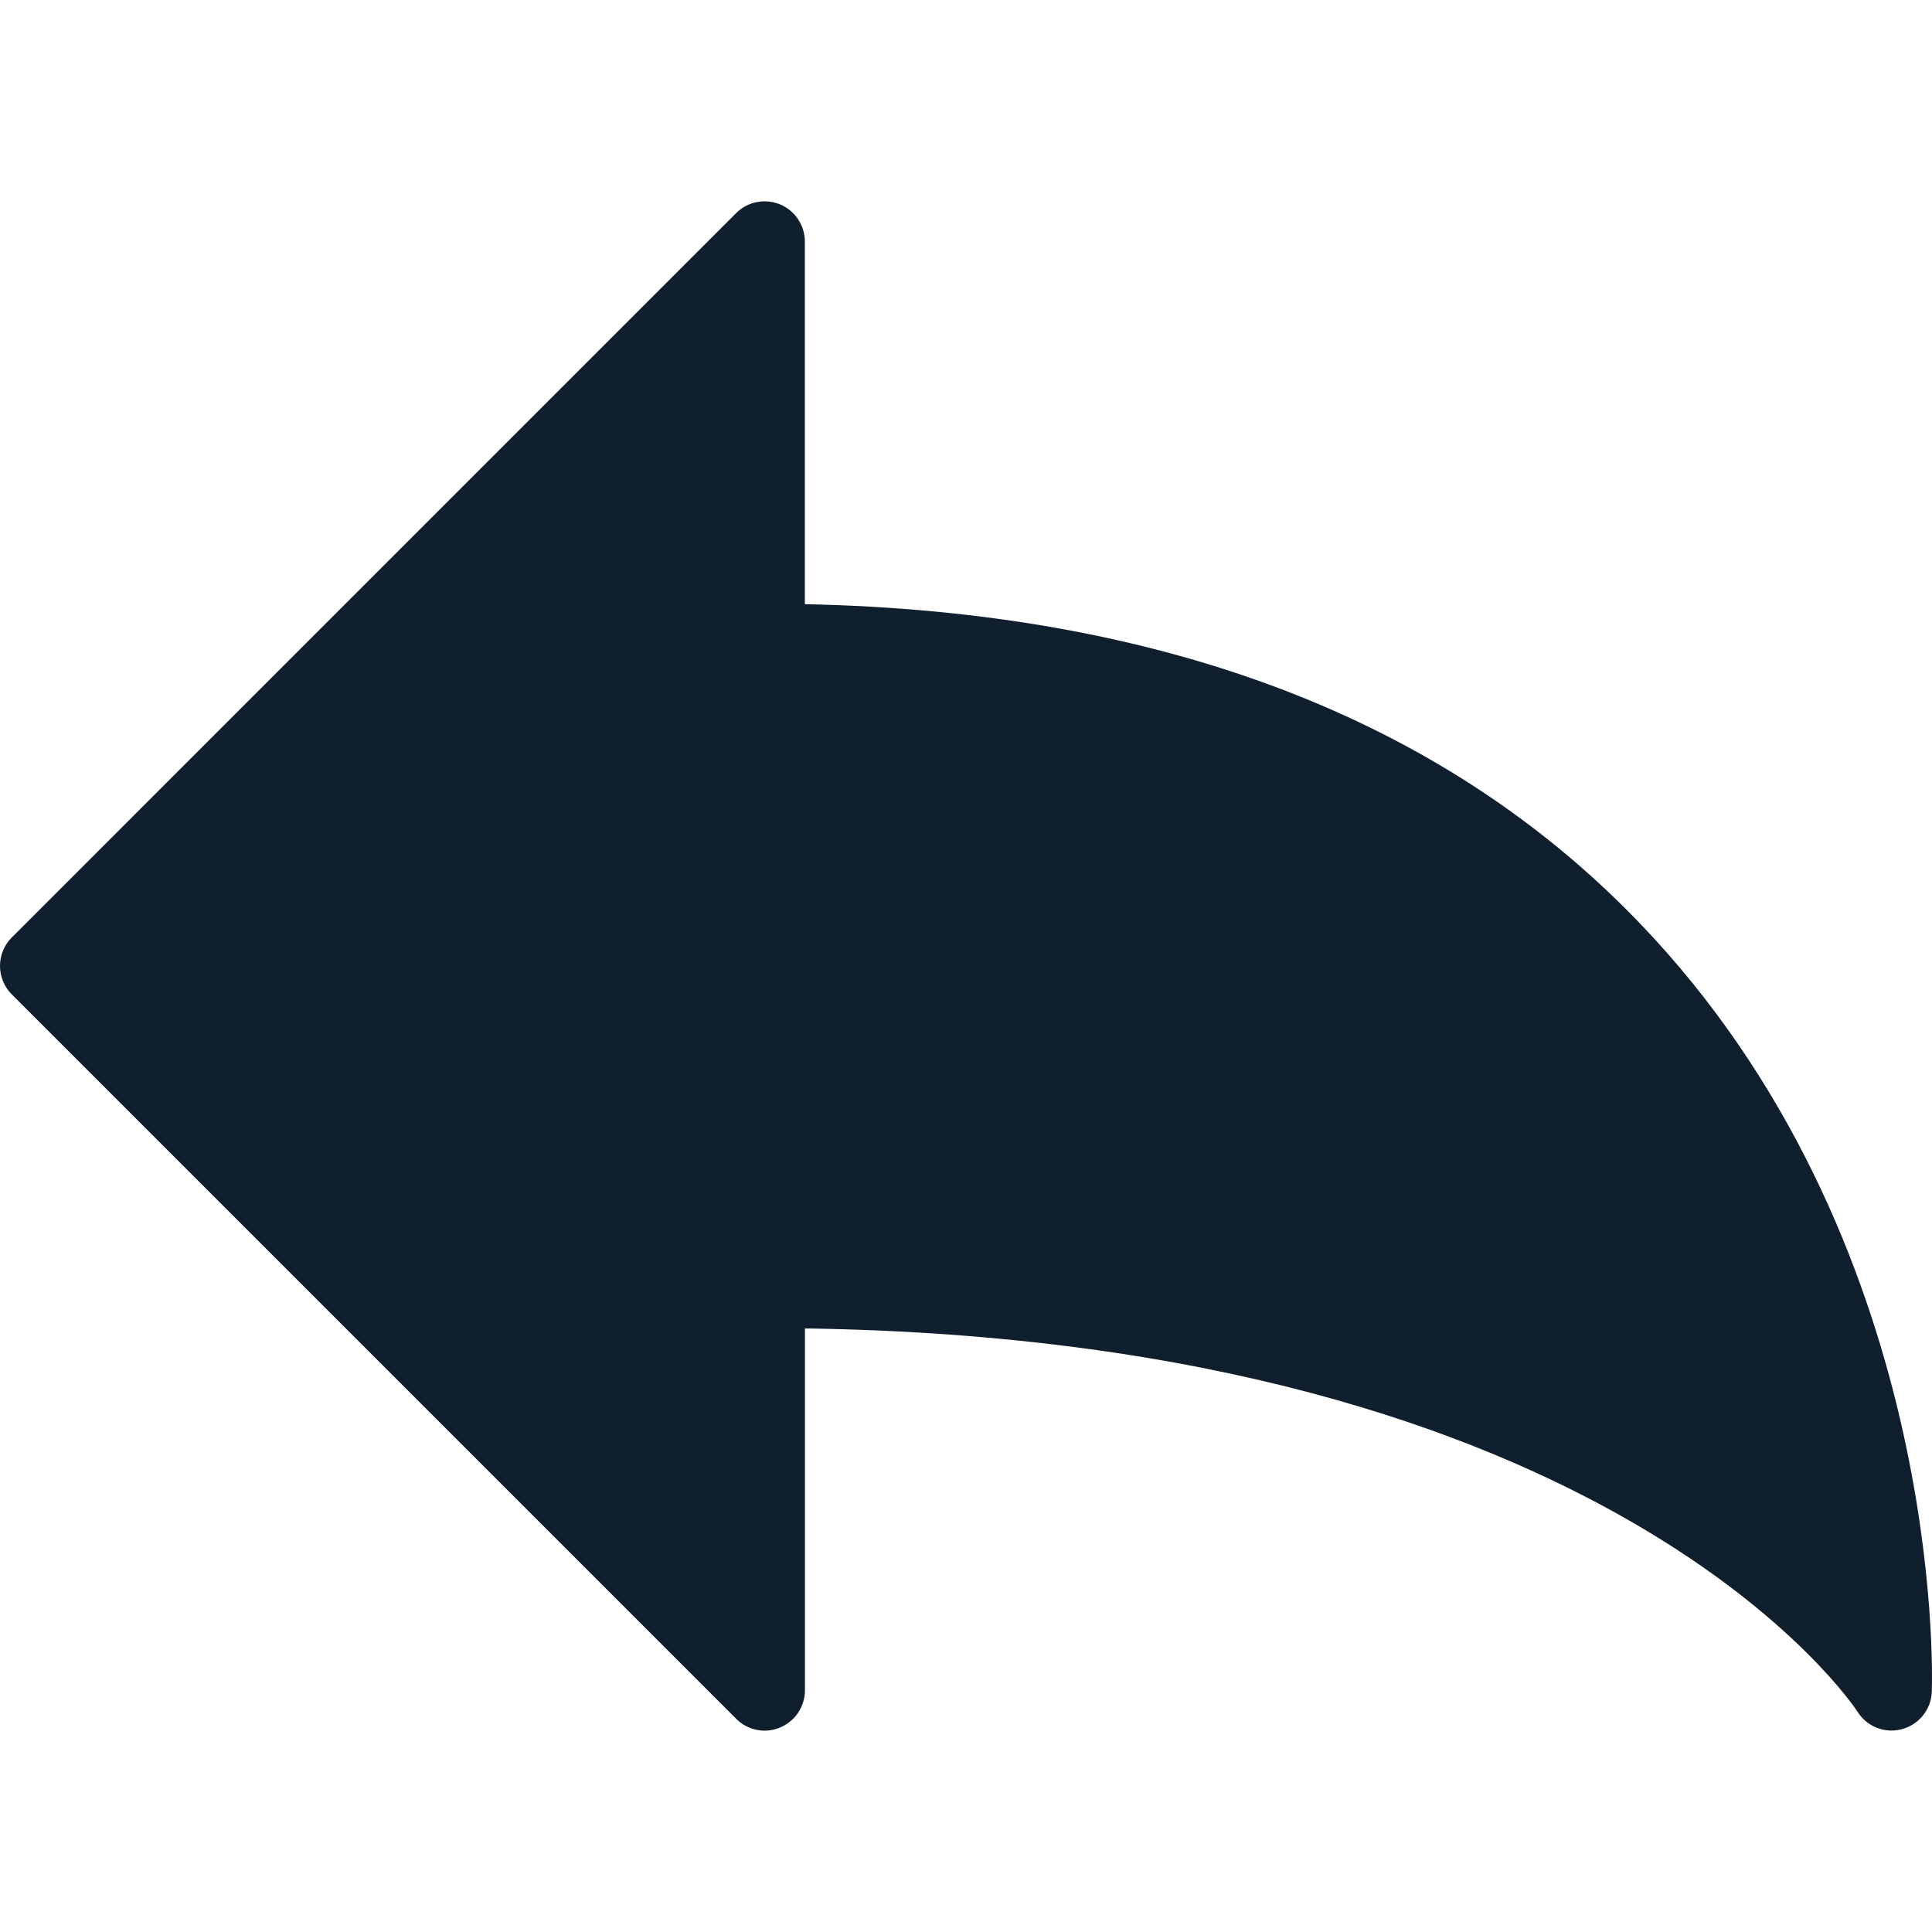
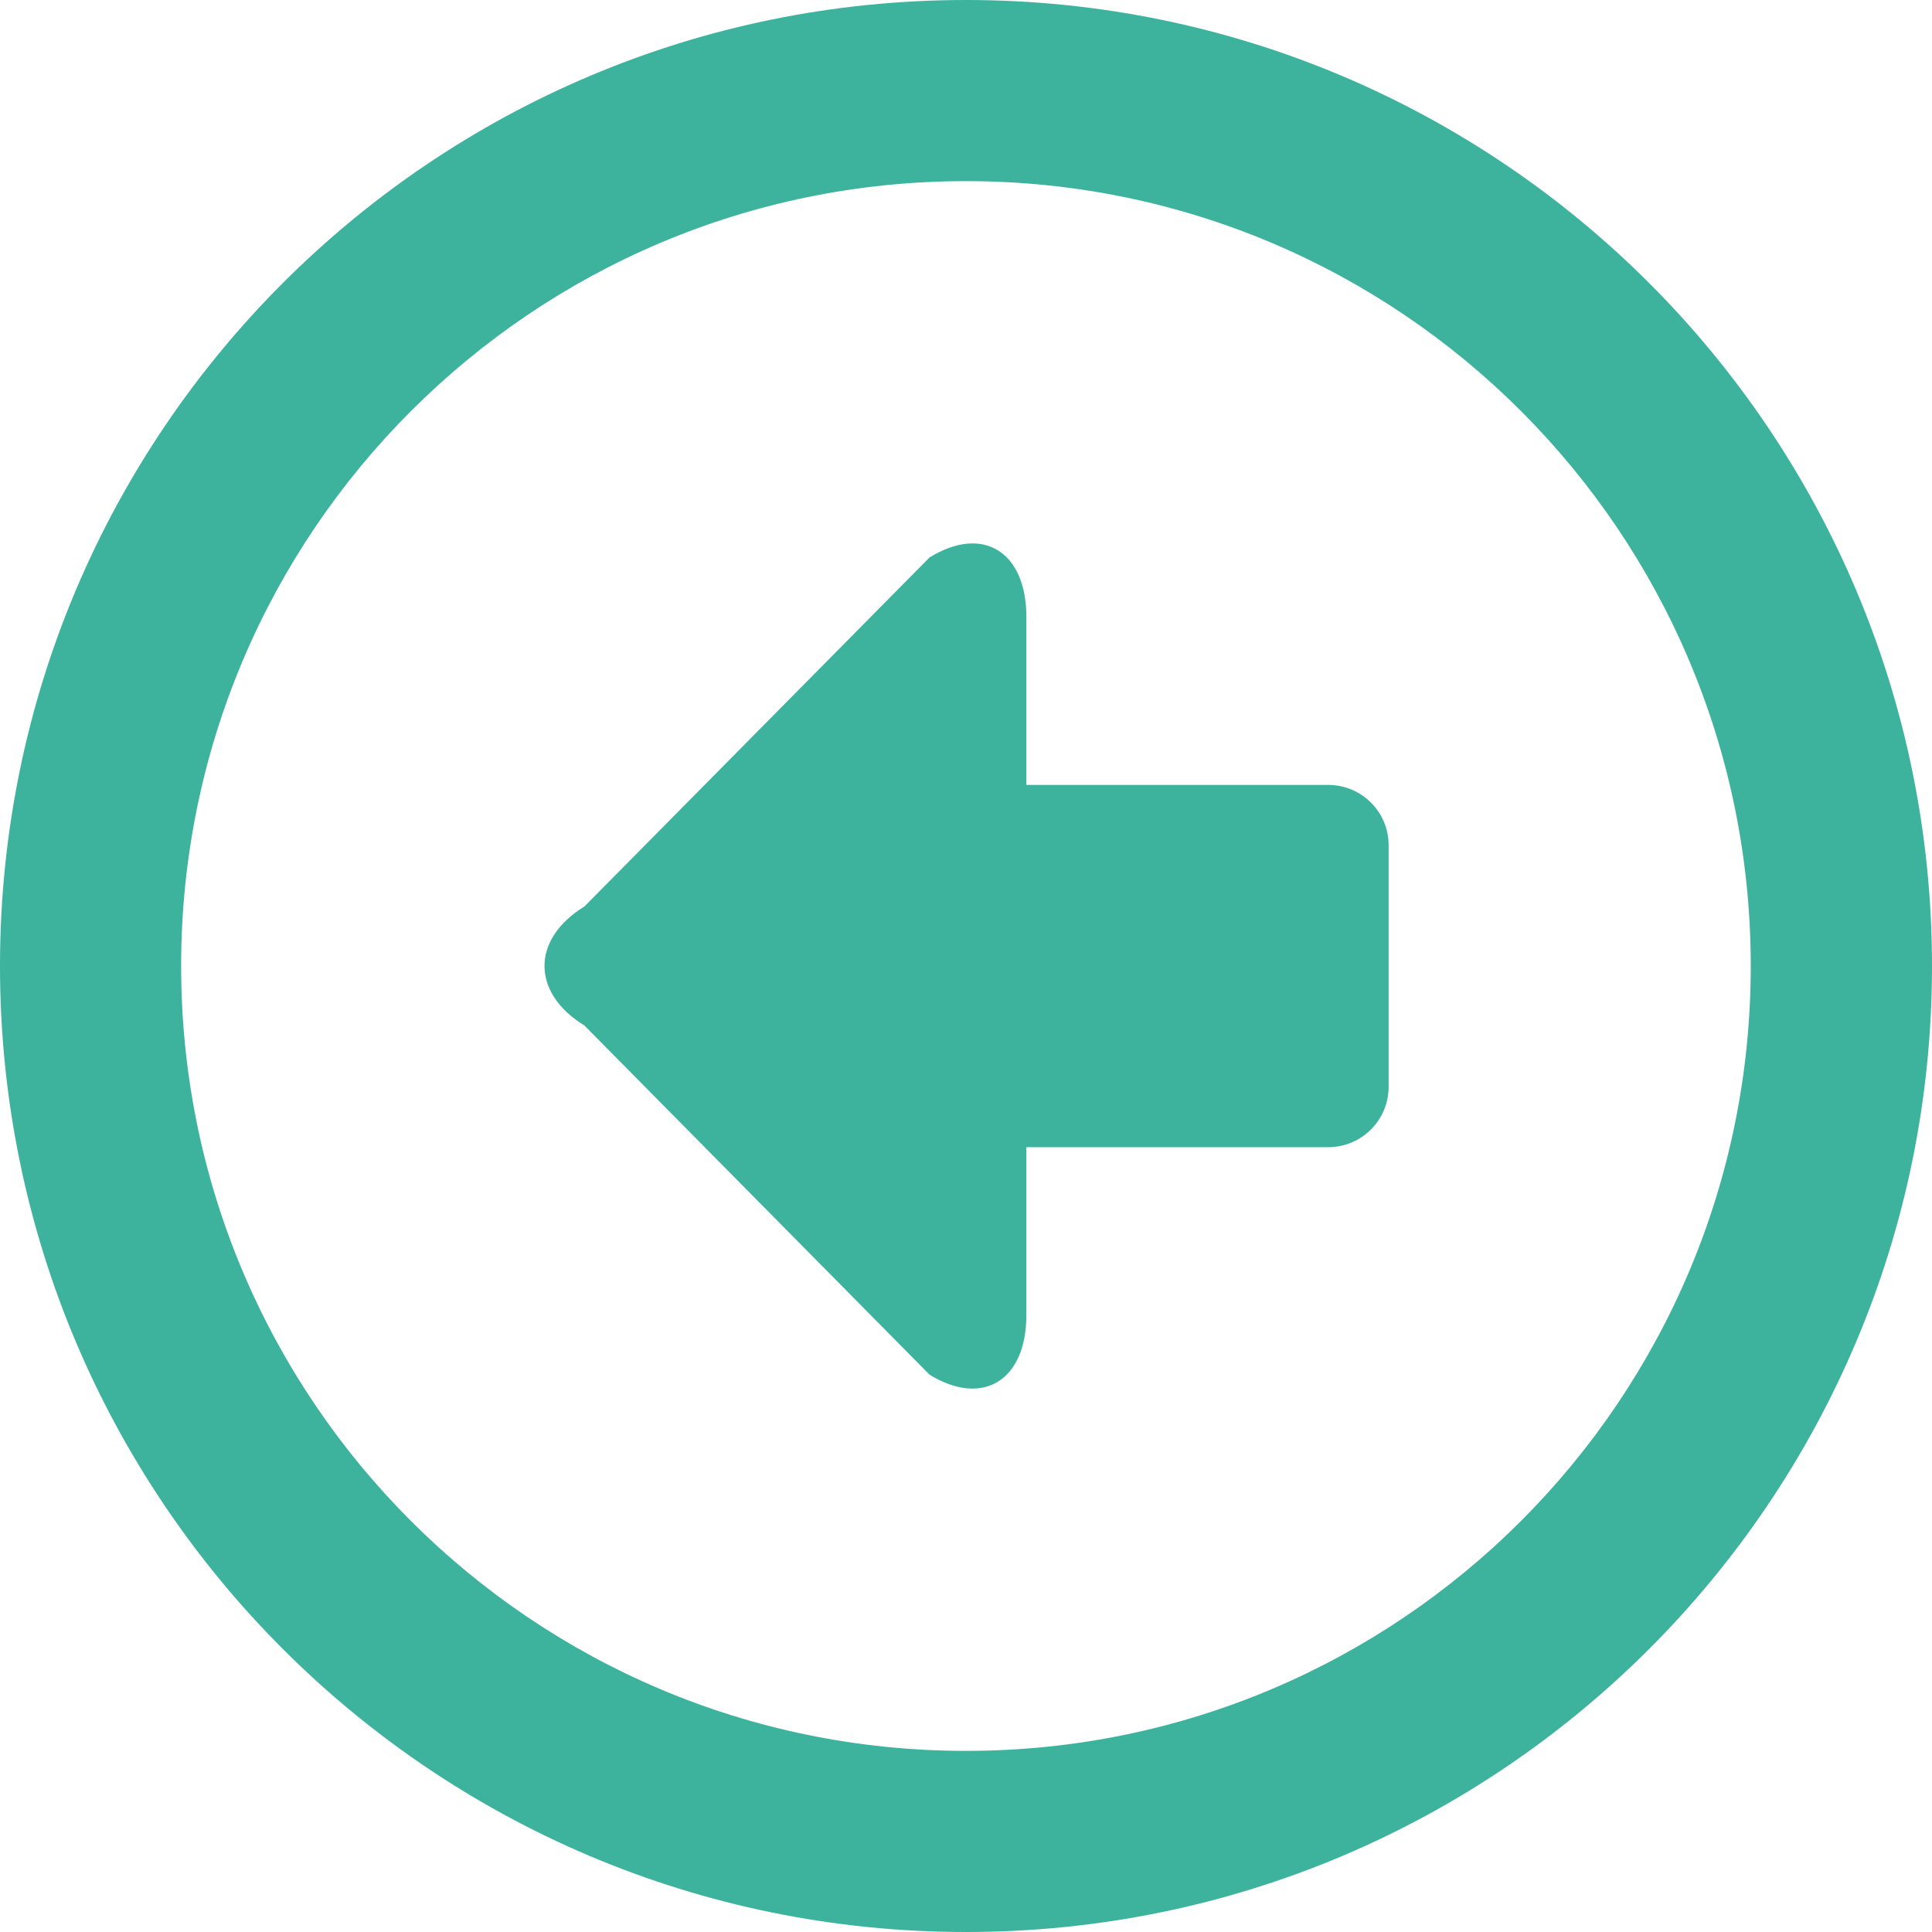
- <svg xmlns="http://www.w3.org/2000/svg" version="1.1" id="Capa_1" x="0px" y="0px" viewBox="0 0 512.056 512.056" style="enable-background:new 0 0 512.056 512.056;" xml:space="preserve" width="512px" height="512px">
+ <svg xmlns="http://www.w3.org/2000/svg" version="1.1" id="Layer_1" x="0px" y="0px" viewBox="0 0 286.054 286.054" style="enable-background:new 0 0 286.054 286.054;" xml:space="preserve">
  <g>
-     <g>
-       <path d="M434.16,244.225c-51.968-53.867-126.229-82.155-220.843-84.096V64.022c0-4.309-2.603-8.213-6.592-9.856    c-3.989-1.621-8.555-0.747-11.605,2.304l-192,192c-4.16,4.16-4.16,10.923,0,15.083l192,192c3.051,3.072,7.659,3.989,11.627,2.304    c3.989-1.643,6.592-5.547,6.592-9.856v-95.915c214.336,3.115,278.315,100.565,278.933,101.525c1.984,3.2,5.44,5.056,9.067,5.056    c0.896,0,1.813-0.128,2.731-0.363c4.544-1.216,7.765-5.227,7.936-9.941C512.155,443.542,515.333,328.385,434.16,244.225z" fill="#101f2e" />
-     </g>
+     <path style="fill:#3DB39E;" d="M143.027,0C64.022,0,0,64.04,0,143.027s64.022,143.027,143.027,143.027   c78.996,0,143.027-64.04,143.027-143.027S222.014,0,143.027,0z M143.027,26.818c64.192,0,116.192,52.026,116.192,116.209   c0,64.192-51.999,116.209-116.192,116.209S26.818,207.219,26.818,143.027C26.818,78.853,78.844,26.818,143.027,26.818z    M137.628,82.535l-51.096,51.677c-7.884,4.845-7.884,12.783,0,17.628l51.096,51.695c7.875,4.836,14.338,0.876,14.338-8.832v-24.851   h44.696c4.943,0,8.939-4.005,8.939-8.939v-35.757c0-4.943-3.996-8.939-8.939-8.939h-44.696v-24.86   C151.966,81.642,145.503,77.681,137.628,82.535z" />
  </g>
  <g>
</g>
  <g>
</g>
  <g>
</g>
  <g>
</g>
  <g>
</g>
  <g>
</g>
  <g>
</g>
  <g>
</g>
  <g>
</g>
  <g>
</g>
  <g>
</g>
  <g>
</g>
  <g>
</g>
  <g>
</g>
  <g>
</g>
</svg>
